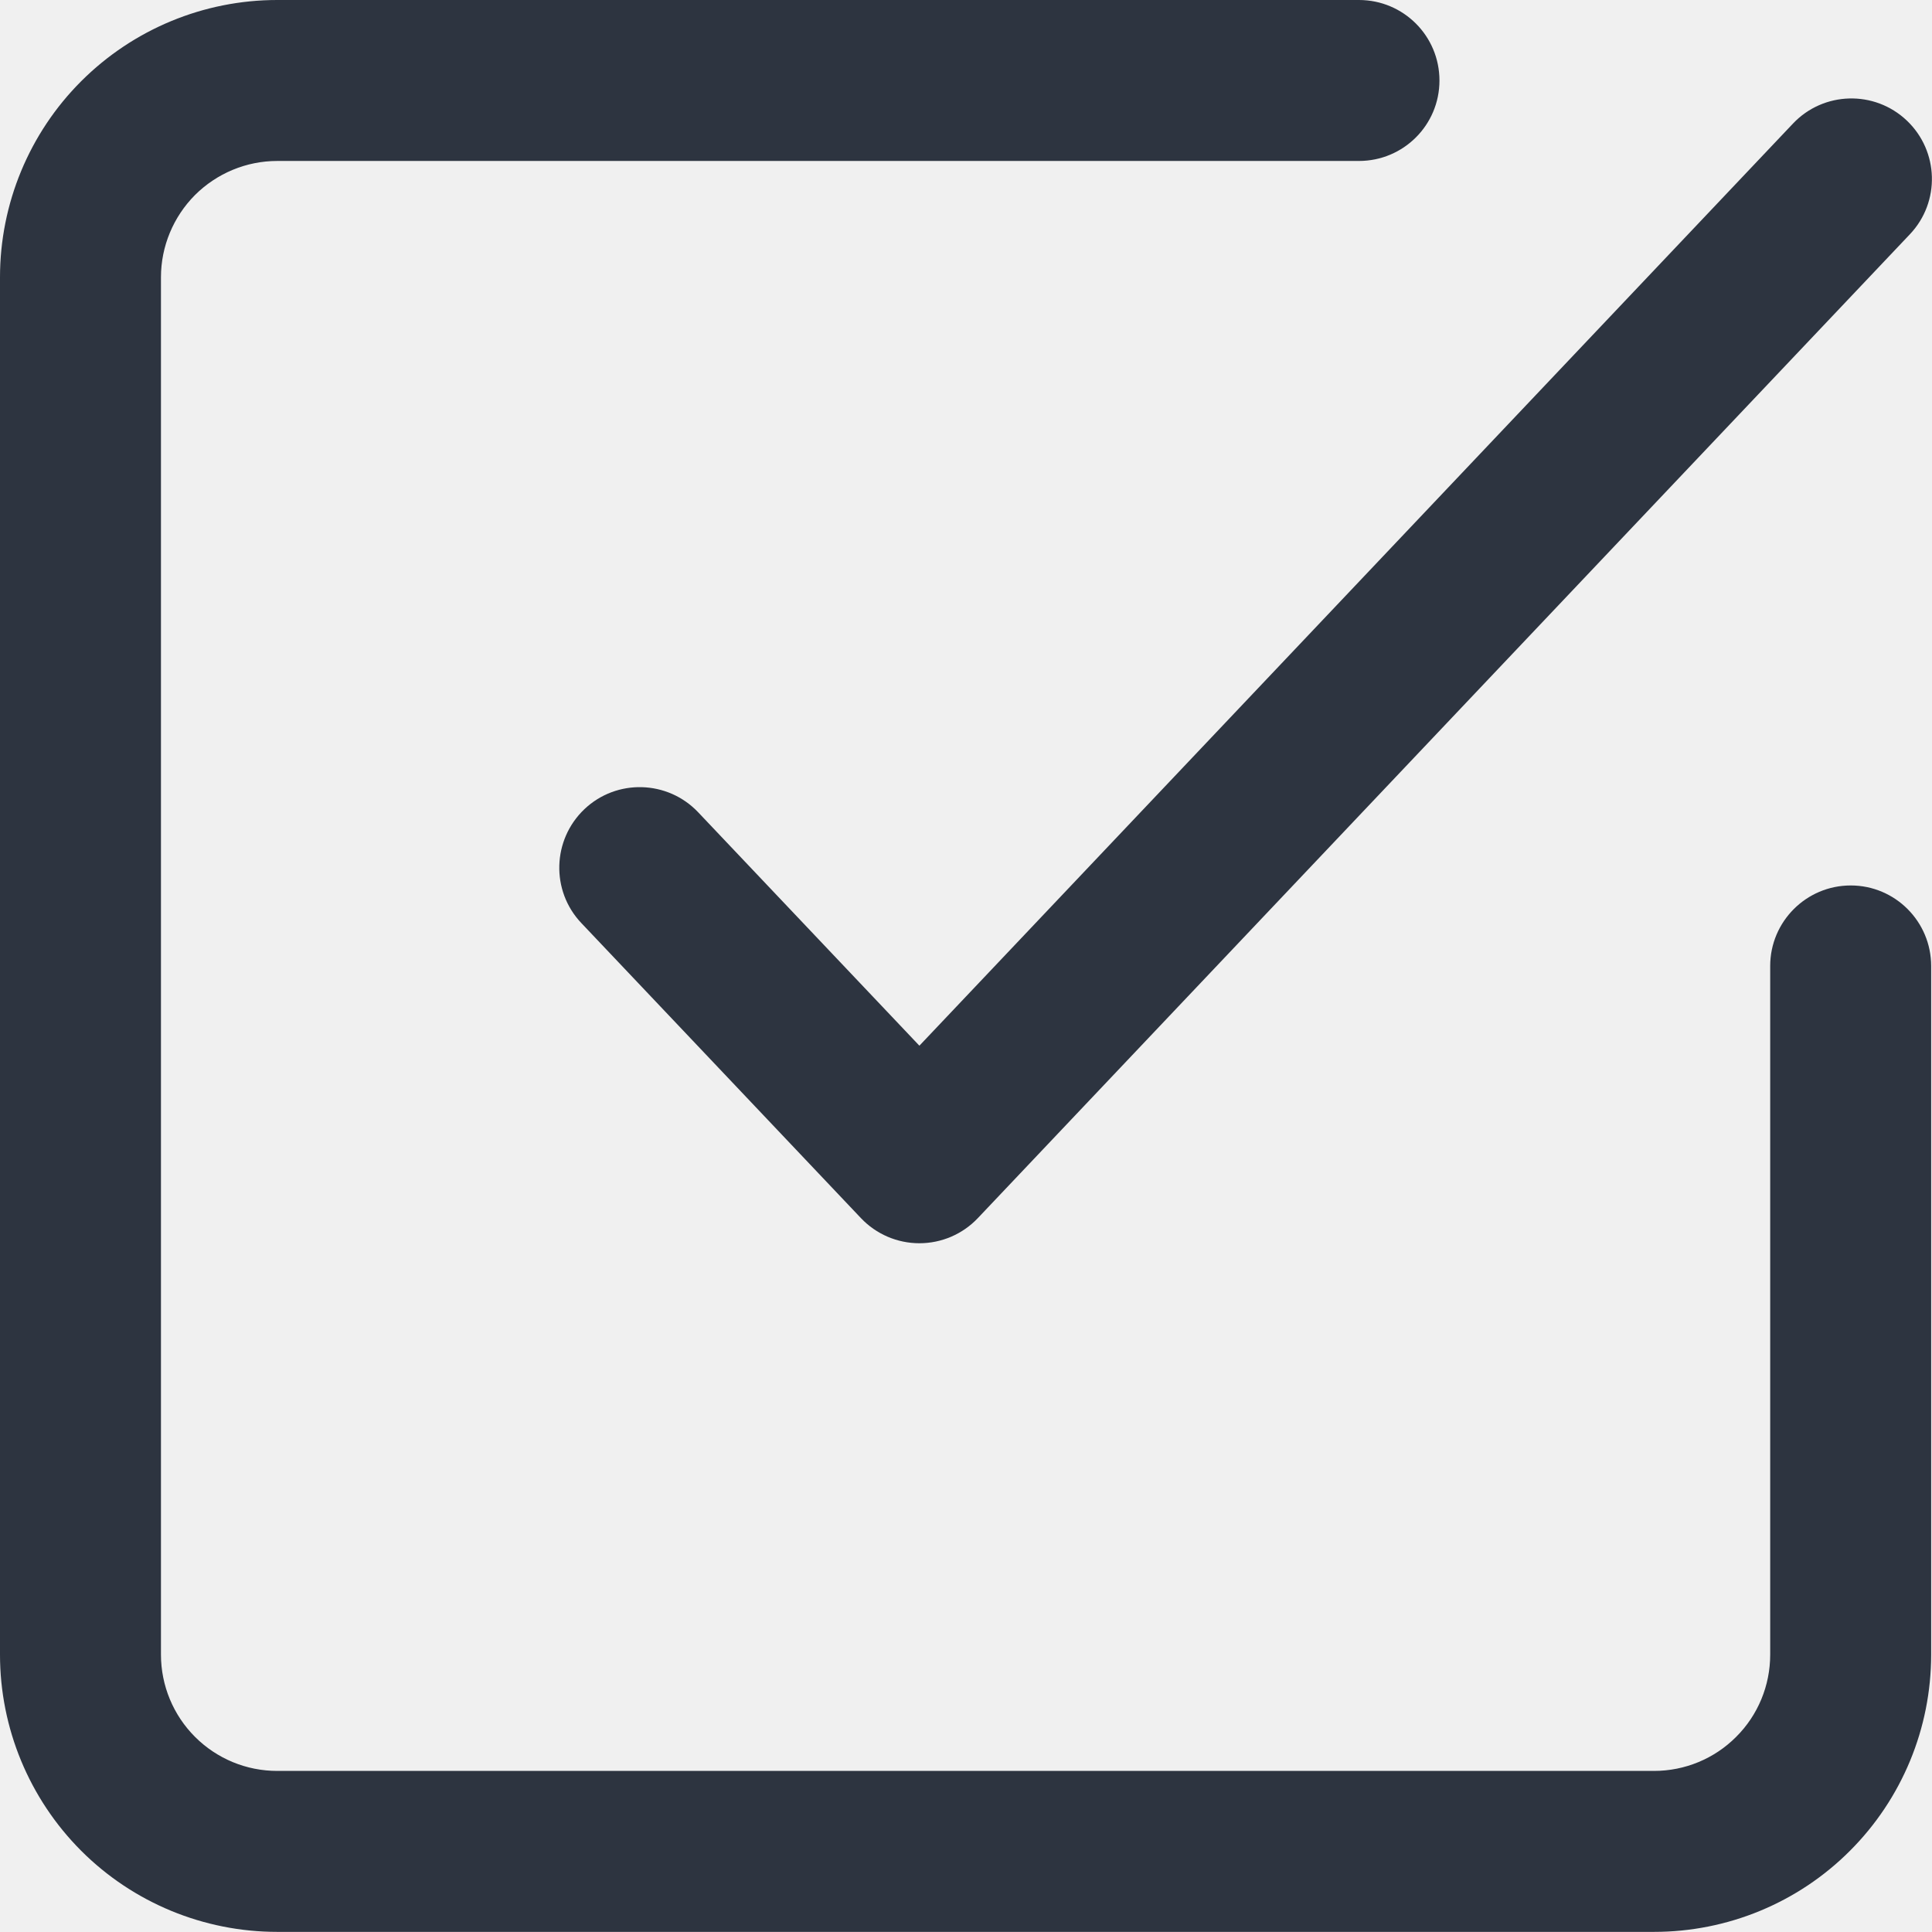
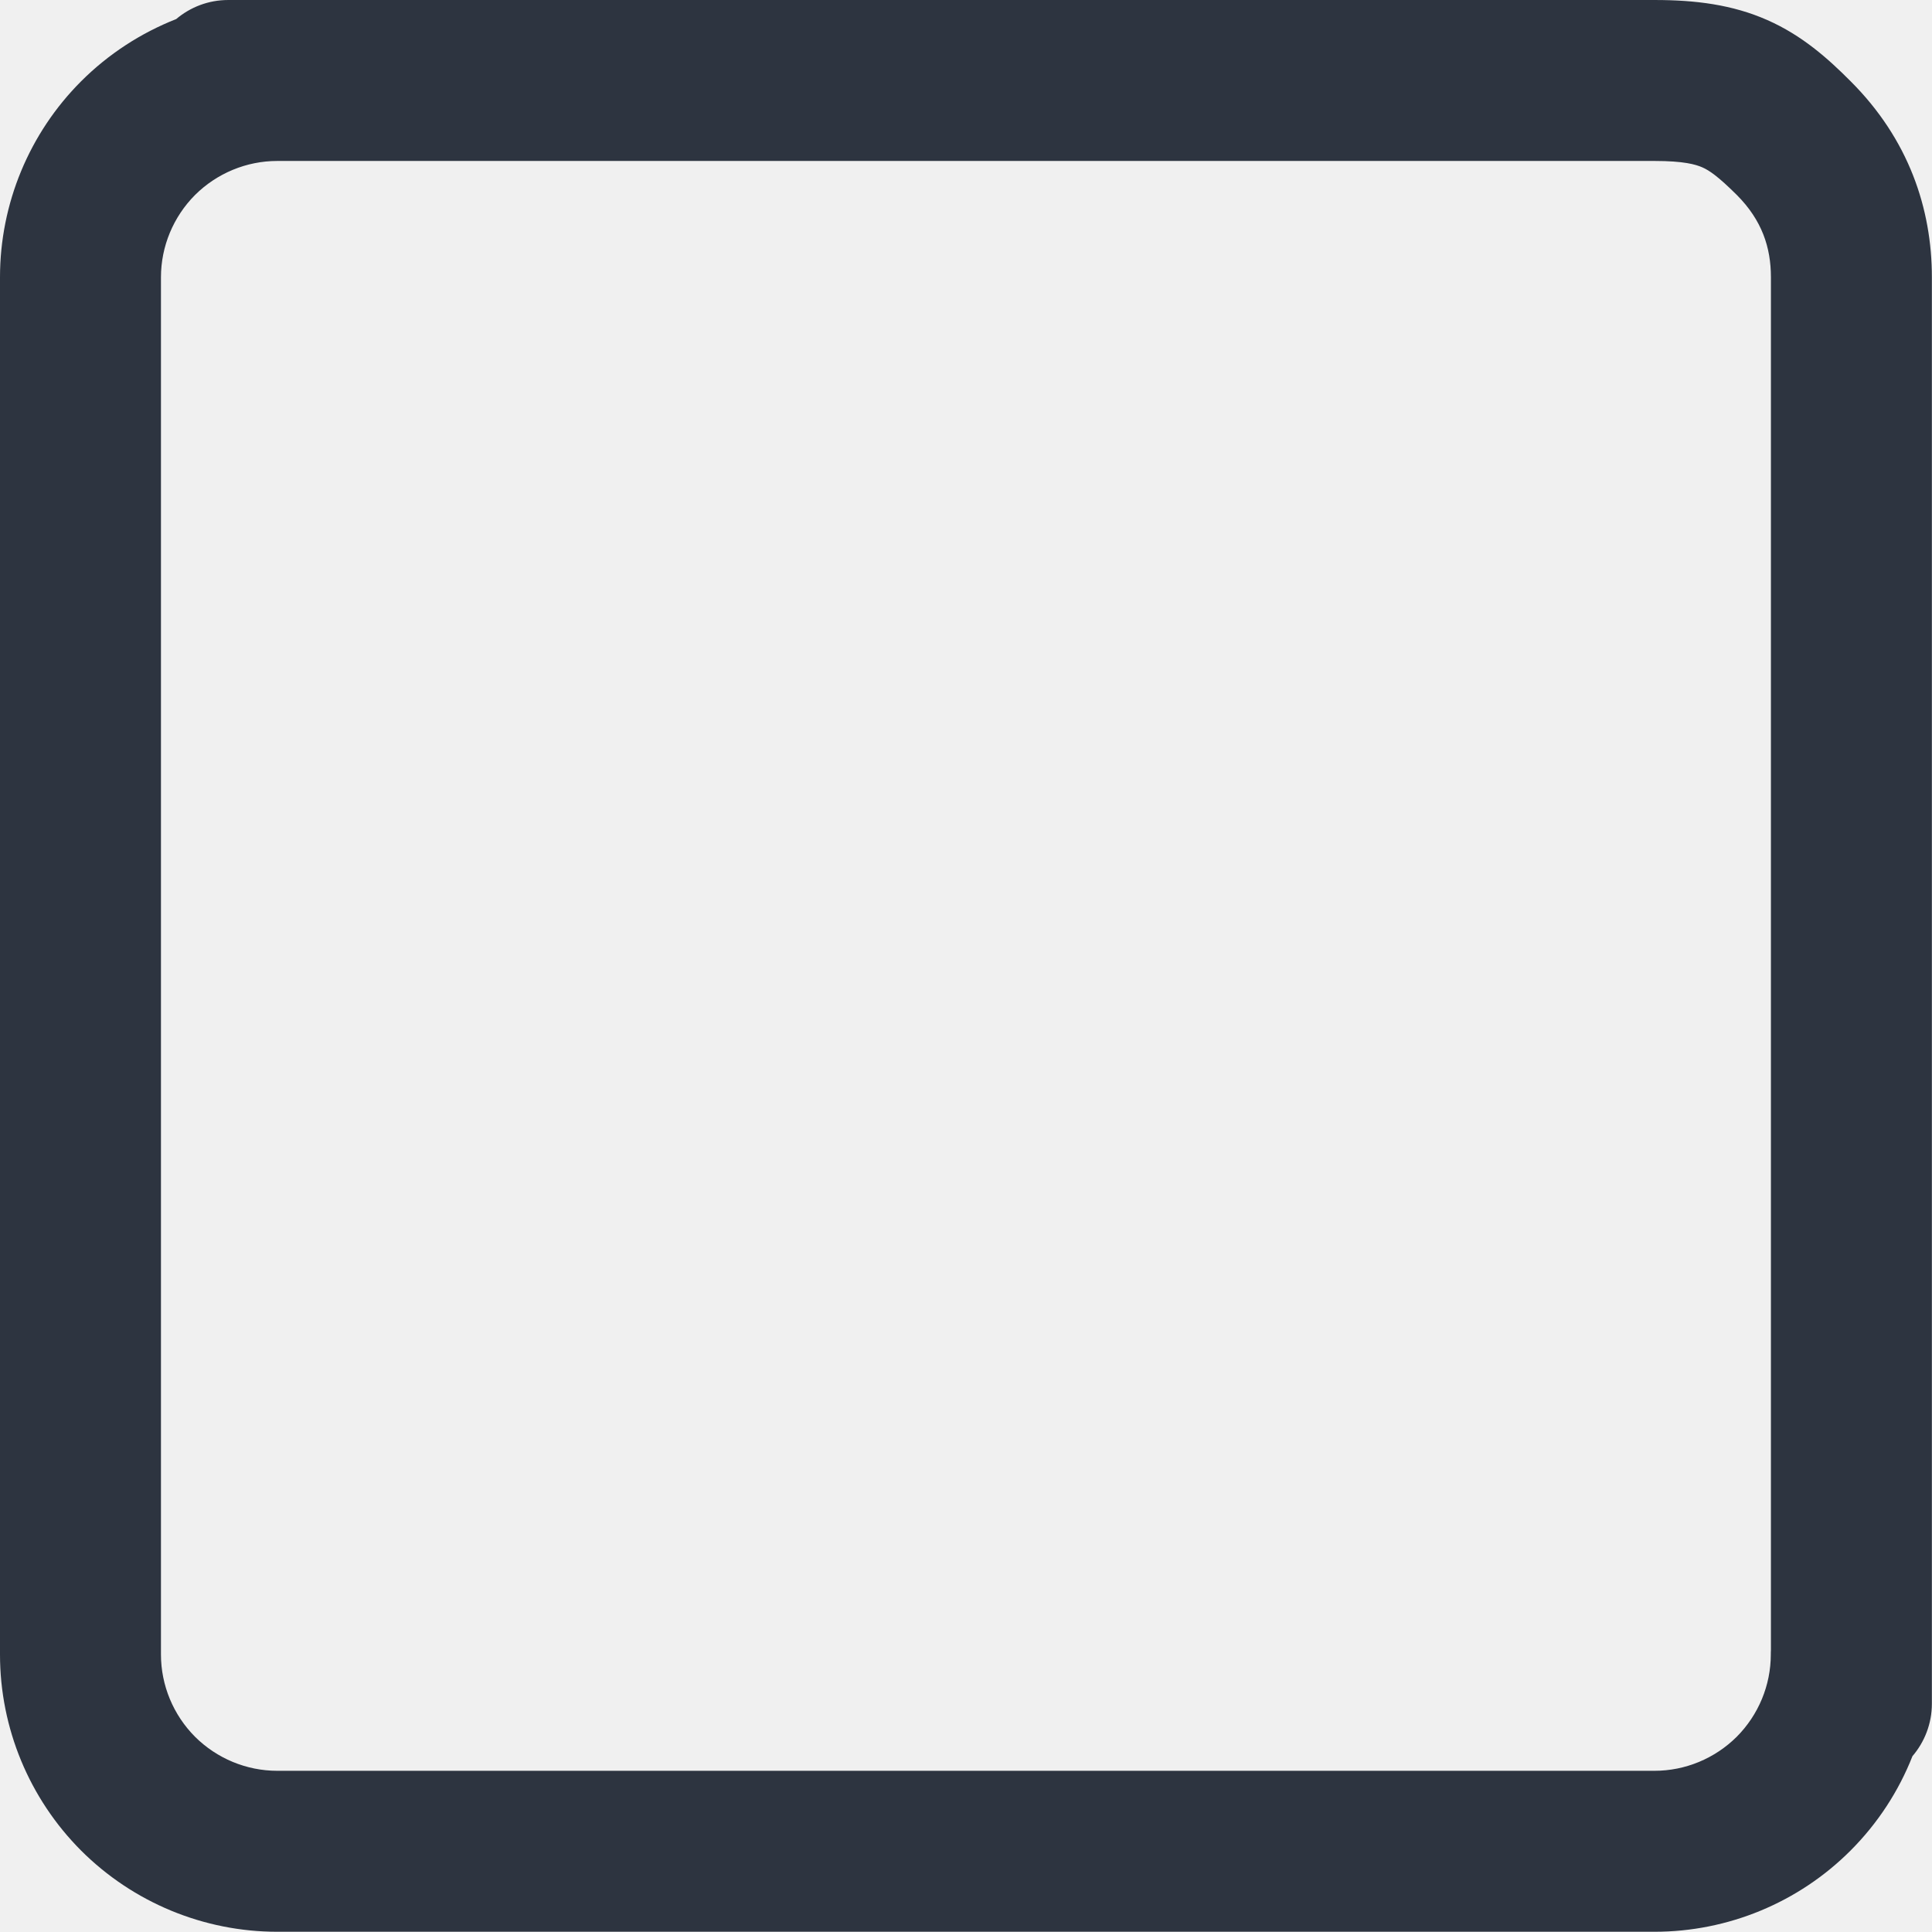
<svg xmlns="http://www.w3.org/2000/svg" width="16" height="16" viewBox="0 0 16 16" fill="none">
-   <g clip-path="url(#clip0_8060_3350)">
-     <g clip-path="url(#clip1_8060_3350)">
-       <path fill-rule="evenodd" clip-rule="evenodd" d="M1.615 1.615C1.796 1.435 2.04 1.333 2.296 1.333H11.254C11.623 1.333 11.921 1.035 11.921 0.667C11.921 0.298 11.623 0 11.254 0H2.296C1.687 0 1.103 0.242 0.672 0.673C0.242 1.103 0 1.687 0 2.296V13.703C0 14.312 0.242 14.896 0.672 15.327C1.103 15.758 1.687 15.999 2.296 15.999H13.698C14.307 15.999 14.891 15.758 15.321 15.327C15.752 14.896 15.993 14.312 15.993 13.703V8C15.993 7.632 15.695 7.333 15.327 7.333C14.959 7.333 14.66 7.632 14.66 8V13.703C14.66 13.959 14.559 14.204 14.378 14.384C14.198 14.565 13.953 14.666 13.698 14.666H2.296C2.04 14.666 1.796 14.565 1.615 14.384C1.435 14.204 1.333 13.959 1.333 13.703V2.296C1.333 2.041 1.435 1.796 1.615 1.615ZM15.817 1.94C16.07 1.673 16.058 1.251 15.791 0.998C15.524 0.745 15.102 0.756 14.849 1.023L7.614 8.66L5.782 6.727C5.529 6.46 5.107 6.448 4.84 6.701C4.573 6.955 4.561 7.377 4.814 7.644L7.13 10.088C7.256 10.221 7.431 10.296 7.614 10.296C7.797 10.296 7.972 10.221 8.098 10.088L15.817 1.94Z" fill="#2D3440" />
-     </g>
+   <g clip-path="url(#clip0_67_8000)">
+     <path fill-rule="evenodd" clip-rule="evenodd" d="M1.615 1.615C1.796 1.435 2.041 1.333 2.296 1.333H13.703C13.945 1.333 14.043 1.362 14.098 1.386C14.155 1.411 14.228 1.46 14.384 1.615C14.591 1.823 14.666 2.048 14.666 2.296V13.665C14.665 13.677 14.665 13.69 14.665 13.702C14.665 13.957 14.563 14.202 14.383 14.383C14.202 14.563 13.957 14.665 13.702 14.665H2.296C2.041 14.665 1.796 14.563 1.615 14.383C1.435 14.202 1.333 13.957 1.333 13.702V2.296C1.333 2.041 1.435 1.796 1.615 1.615ZM15.838 14.544C15.724 14.834 15.55 15.101 15.325 15.326C14.895 15.756 14.311 15.998 13.702 15.998H2.296C1.687 15.998 1.103 15.756 0.672 15.326C0.242 14.895 -0 14.311 -0 13.702V2.296C-0 1.687 0.242 1.103 0.672 0.673C0.898 0.447 1.167 0.273 1.459 0.158C1.575 0.06 1.725 6.10352e-05 1.89 6.10352e-05H2.296H13.703C14.04 6.10352e-05 14.346 0.038 14.636 0.166C14.924 0.293 15.138 0.484 15.326 0.673C15.808 1.154 15.999 1.73 15.999 2.296V14.109C15.999 14.275 15.938 14.427 15.838 14.544Z" fill="#2D3440" />
  </g>
  <defs>
-     <clipPath id="clip0_8060_3350">
-       <rect width="16" height="16" fill="white" />
-     </clipPath>
-     <clipPath id="clip1_8060_3350">
+     <clipPath id="clip0_67_8000">
      <rect width="16" height="16" fill="white" />
    </clipPath>
  </defs>
</svg>
